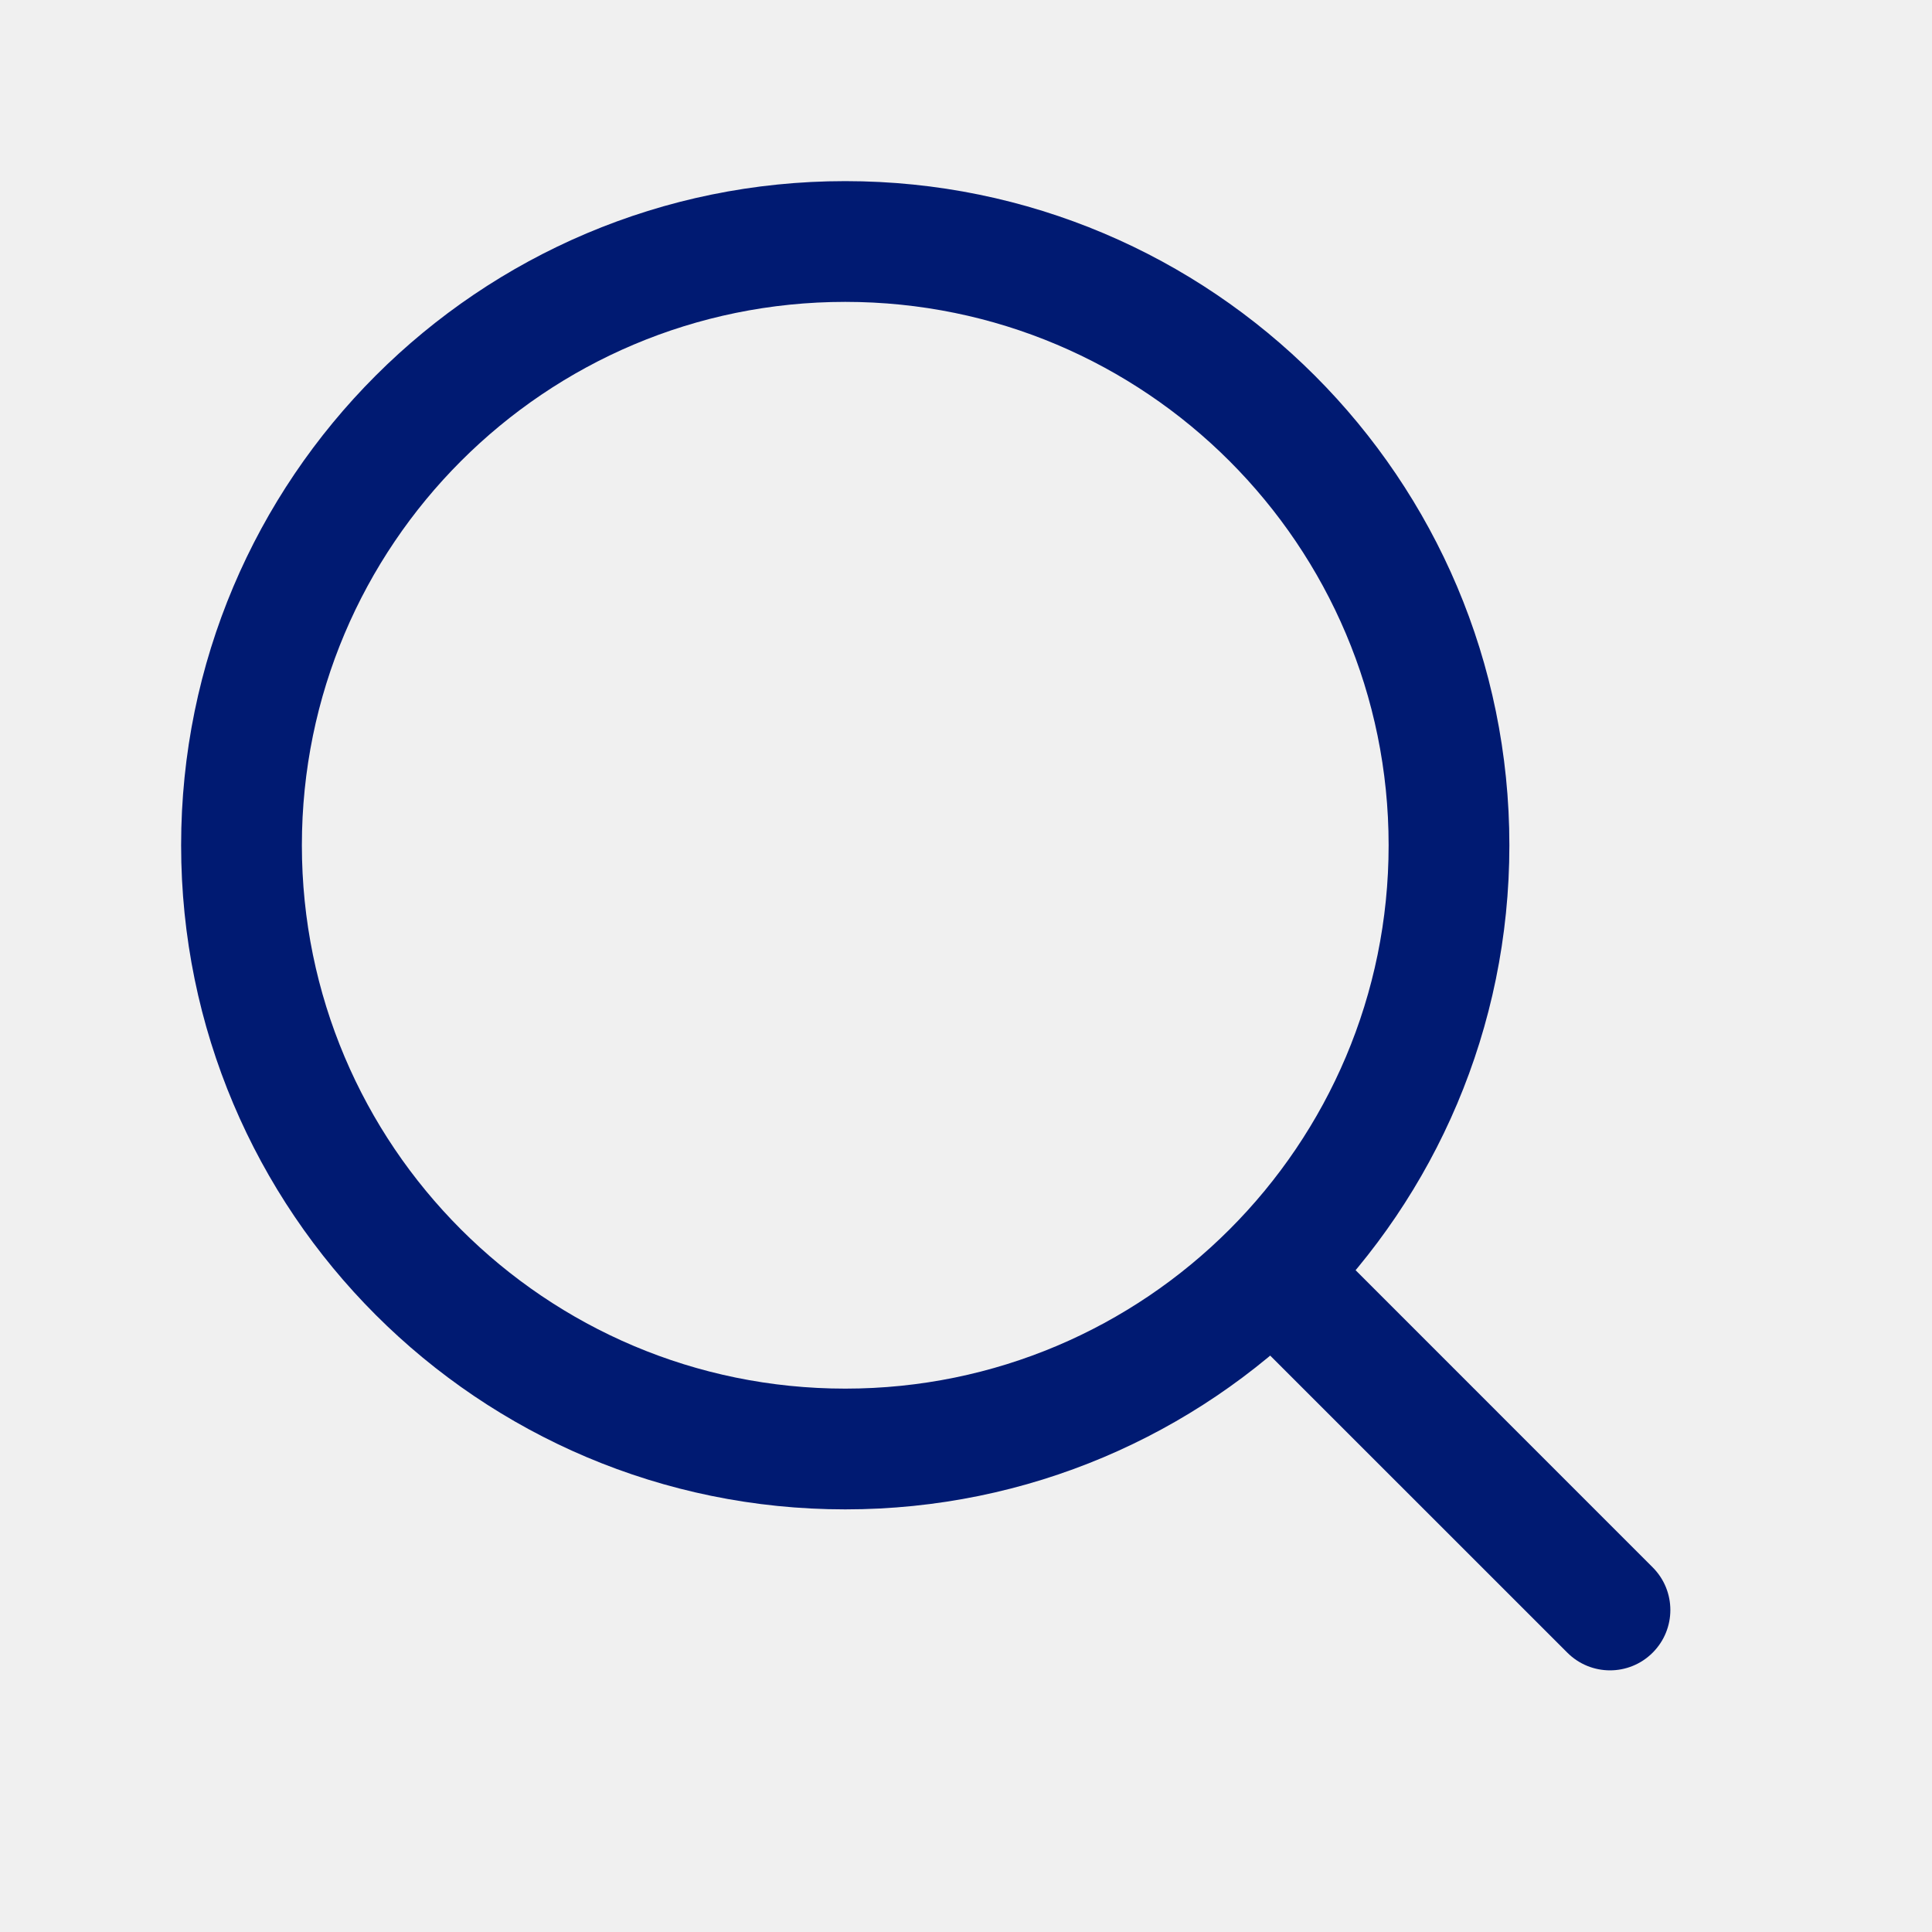
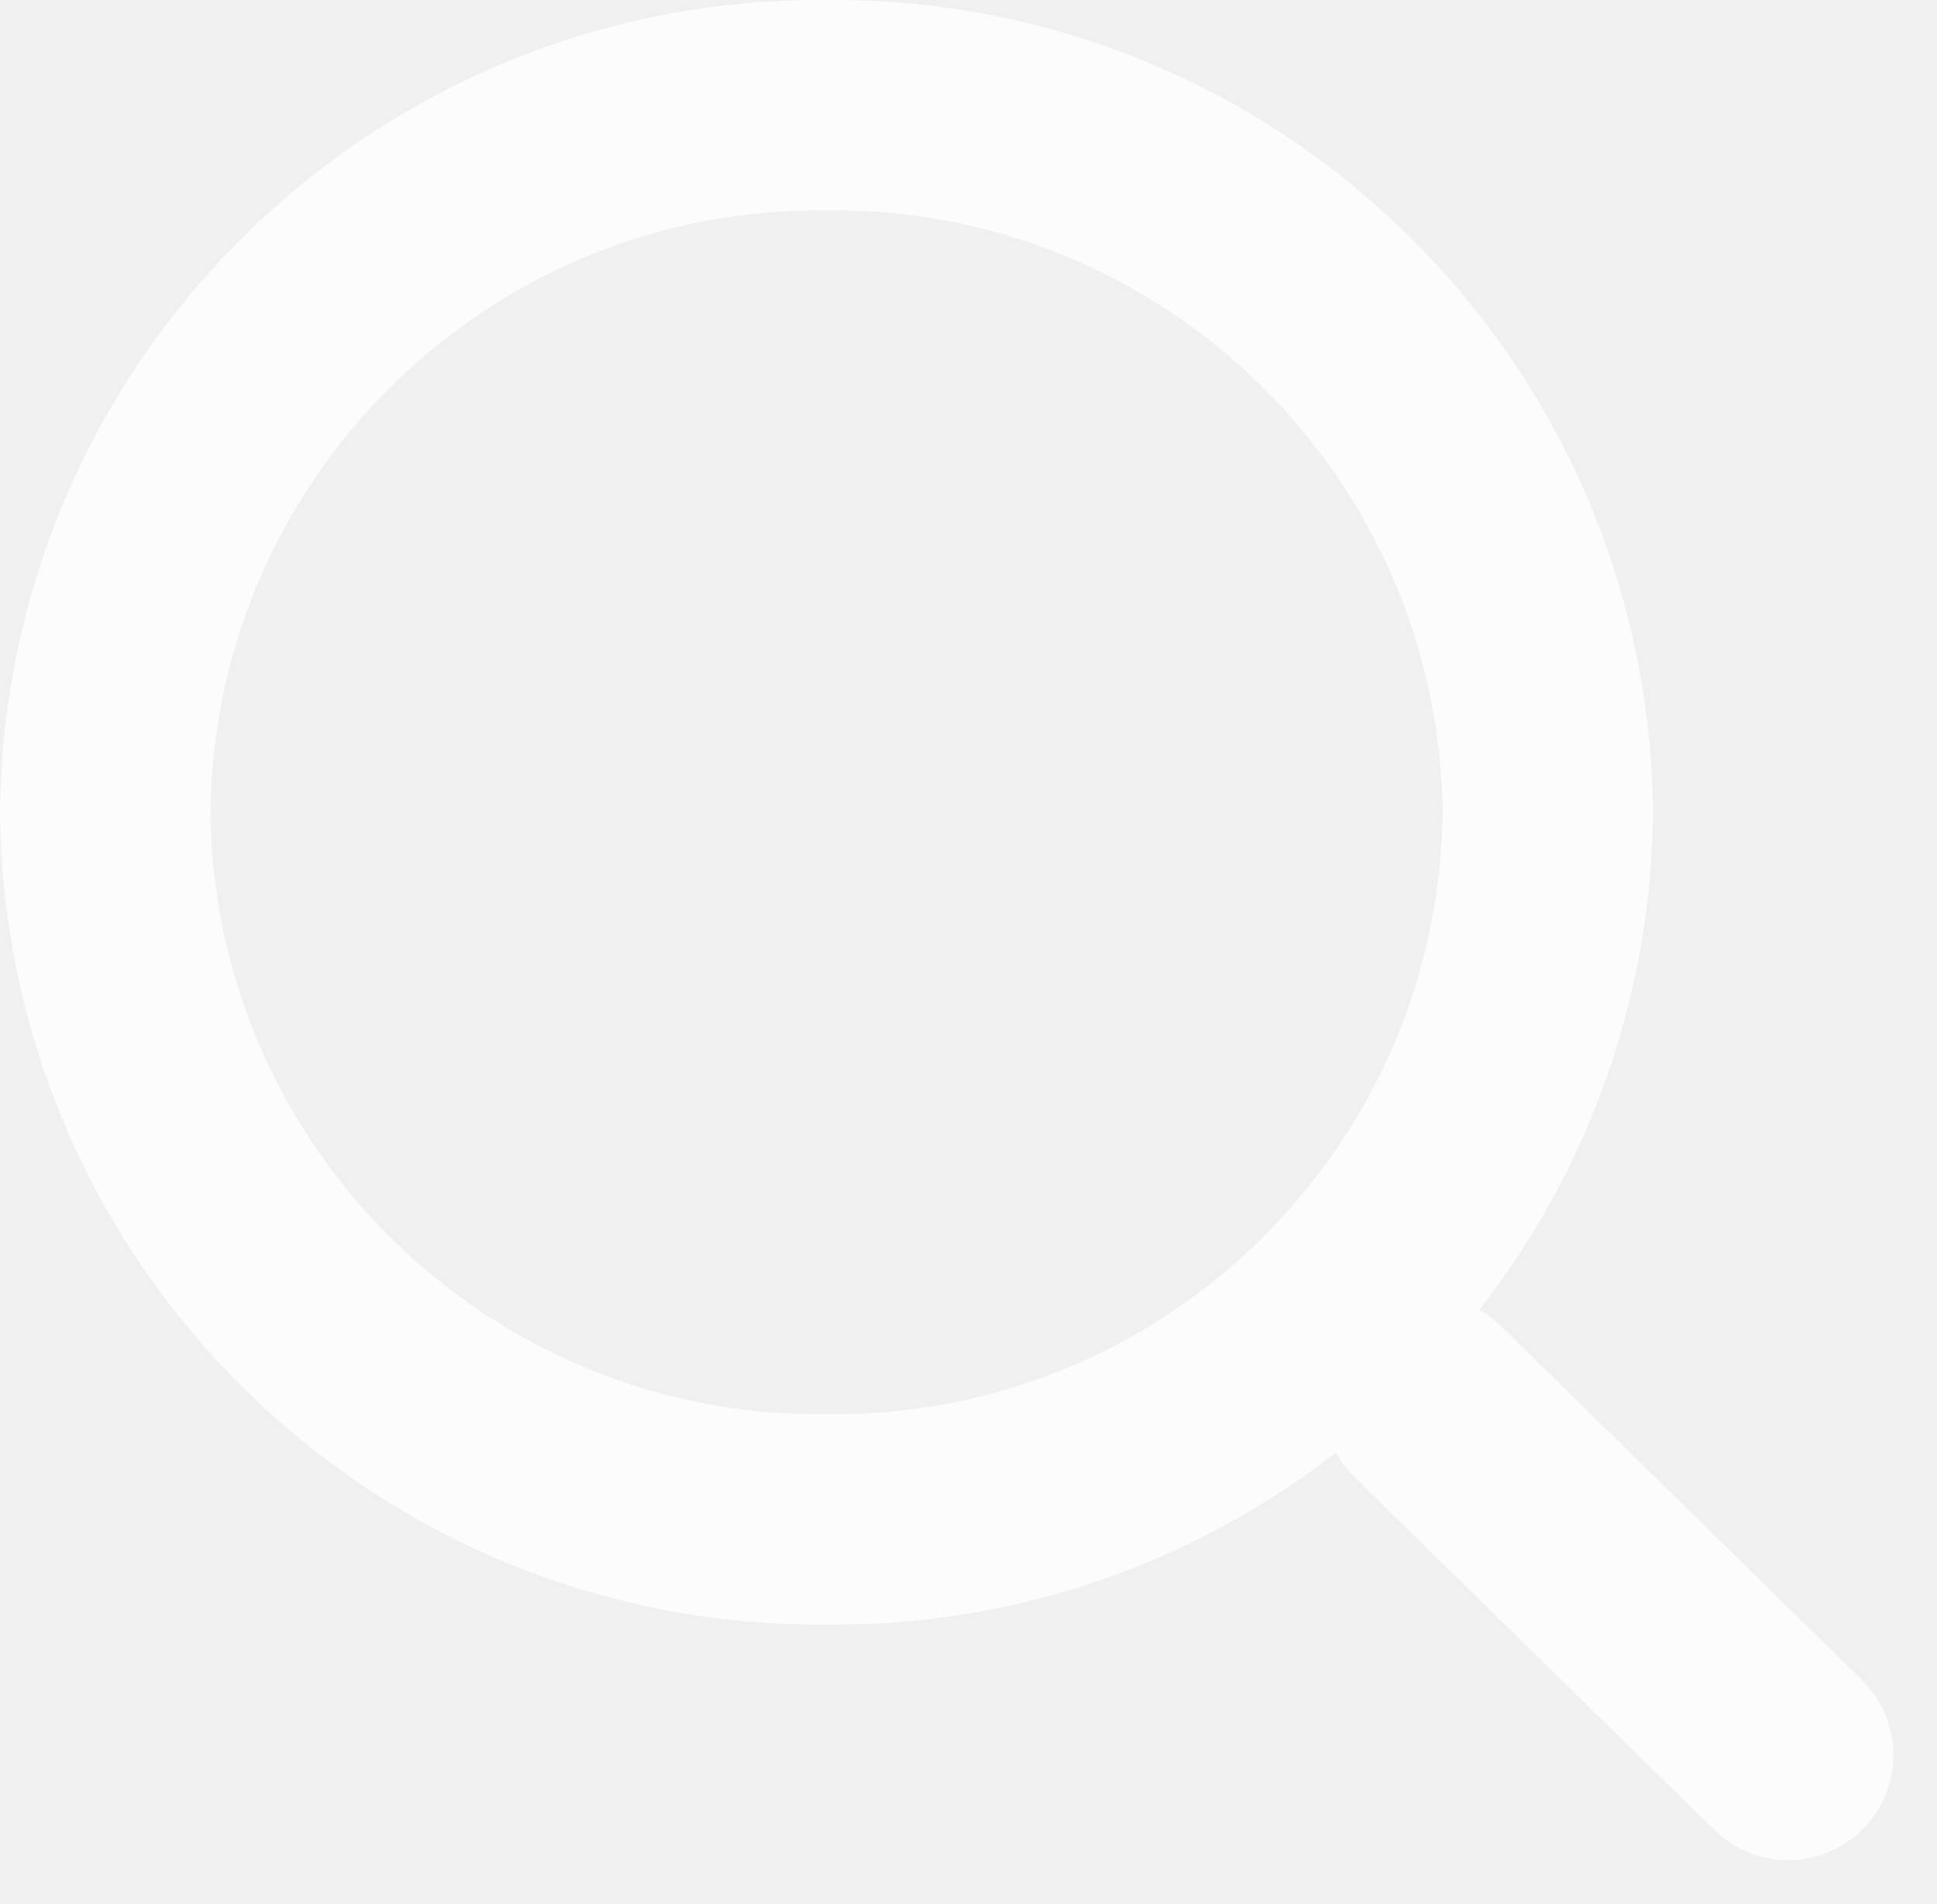
- <svg xmlns="http://www.w3.org/2000/svg" width="24" height="24" viewBox="0 0 24 24" fill="none">
-   <path d="M19.47 20.53C19.763 20.823 20.237 20.823 20.53 20.53C20.823 20.237 20.823 19.763 20.53 19.47L19.47 20.53ZM17.25 10.5C17.25 14.228 14.228 17.25 10.5 17.25V18.75C15.056 18.75 18.75 15.056 18.75 10.5H17.25ZM10.5 17.25C6.772 17.25 3.75 14.228 3.75 10.5H2.25C2.25 15.056 5.944 18.75 10.5 18.75V17.25ZM3.75 10.5C3.75 6.772 6.772 3.75 10.5 3.75V2.25C5.944 2.25 2.25 5.944 2.25 10.5H3.75ZM10.5 3.75C14.228 3.75 17.25 6.772 17.25 10.5H18.75C18.75 5.944 15.056 2.25 10.5 2.25V3.75ZM20.53 19.47L16.343 15.282L15.282 16.343L19.47 20.53L20.53 19.47Z" fill="#001A72" />
+ <svg xmlns="http://www.w3.org/2000/svg" width="13.811" height="13.572" viewBox="0 0 13.811 13.572">
+   <g id="Search" transform="translate(-1165.25 -48.25)" opacity="0.8">
+     <path id="Vector" d="M10.286,5.041a5.093,5.093,0,0,1-5.143,5.041A5.093,5.093,0,0,1,0,5.041,5.093,5.093,0,0,1,5.143,0,5.093,5.093,0,0,1,10.286,5.041Z" transform="translate(1166 49)" fill="none" stroke="#fff" stroke-linecap="round" stroke-linejoin="round" stroke-width="1.5" />
+     <path id="Vector-2" data-name="Vector" d="M2.571,2.52,0,0" transform="translate(1175.429 58.241)" fill="none" stroke="#fff" stroke-linecap="round" stroke-linejoin="round" stroke-width="1.5" />
+   </g>
</svg>
